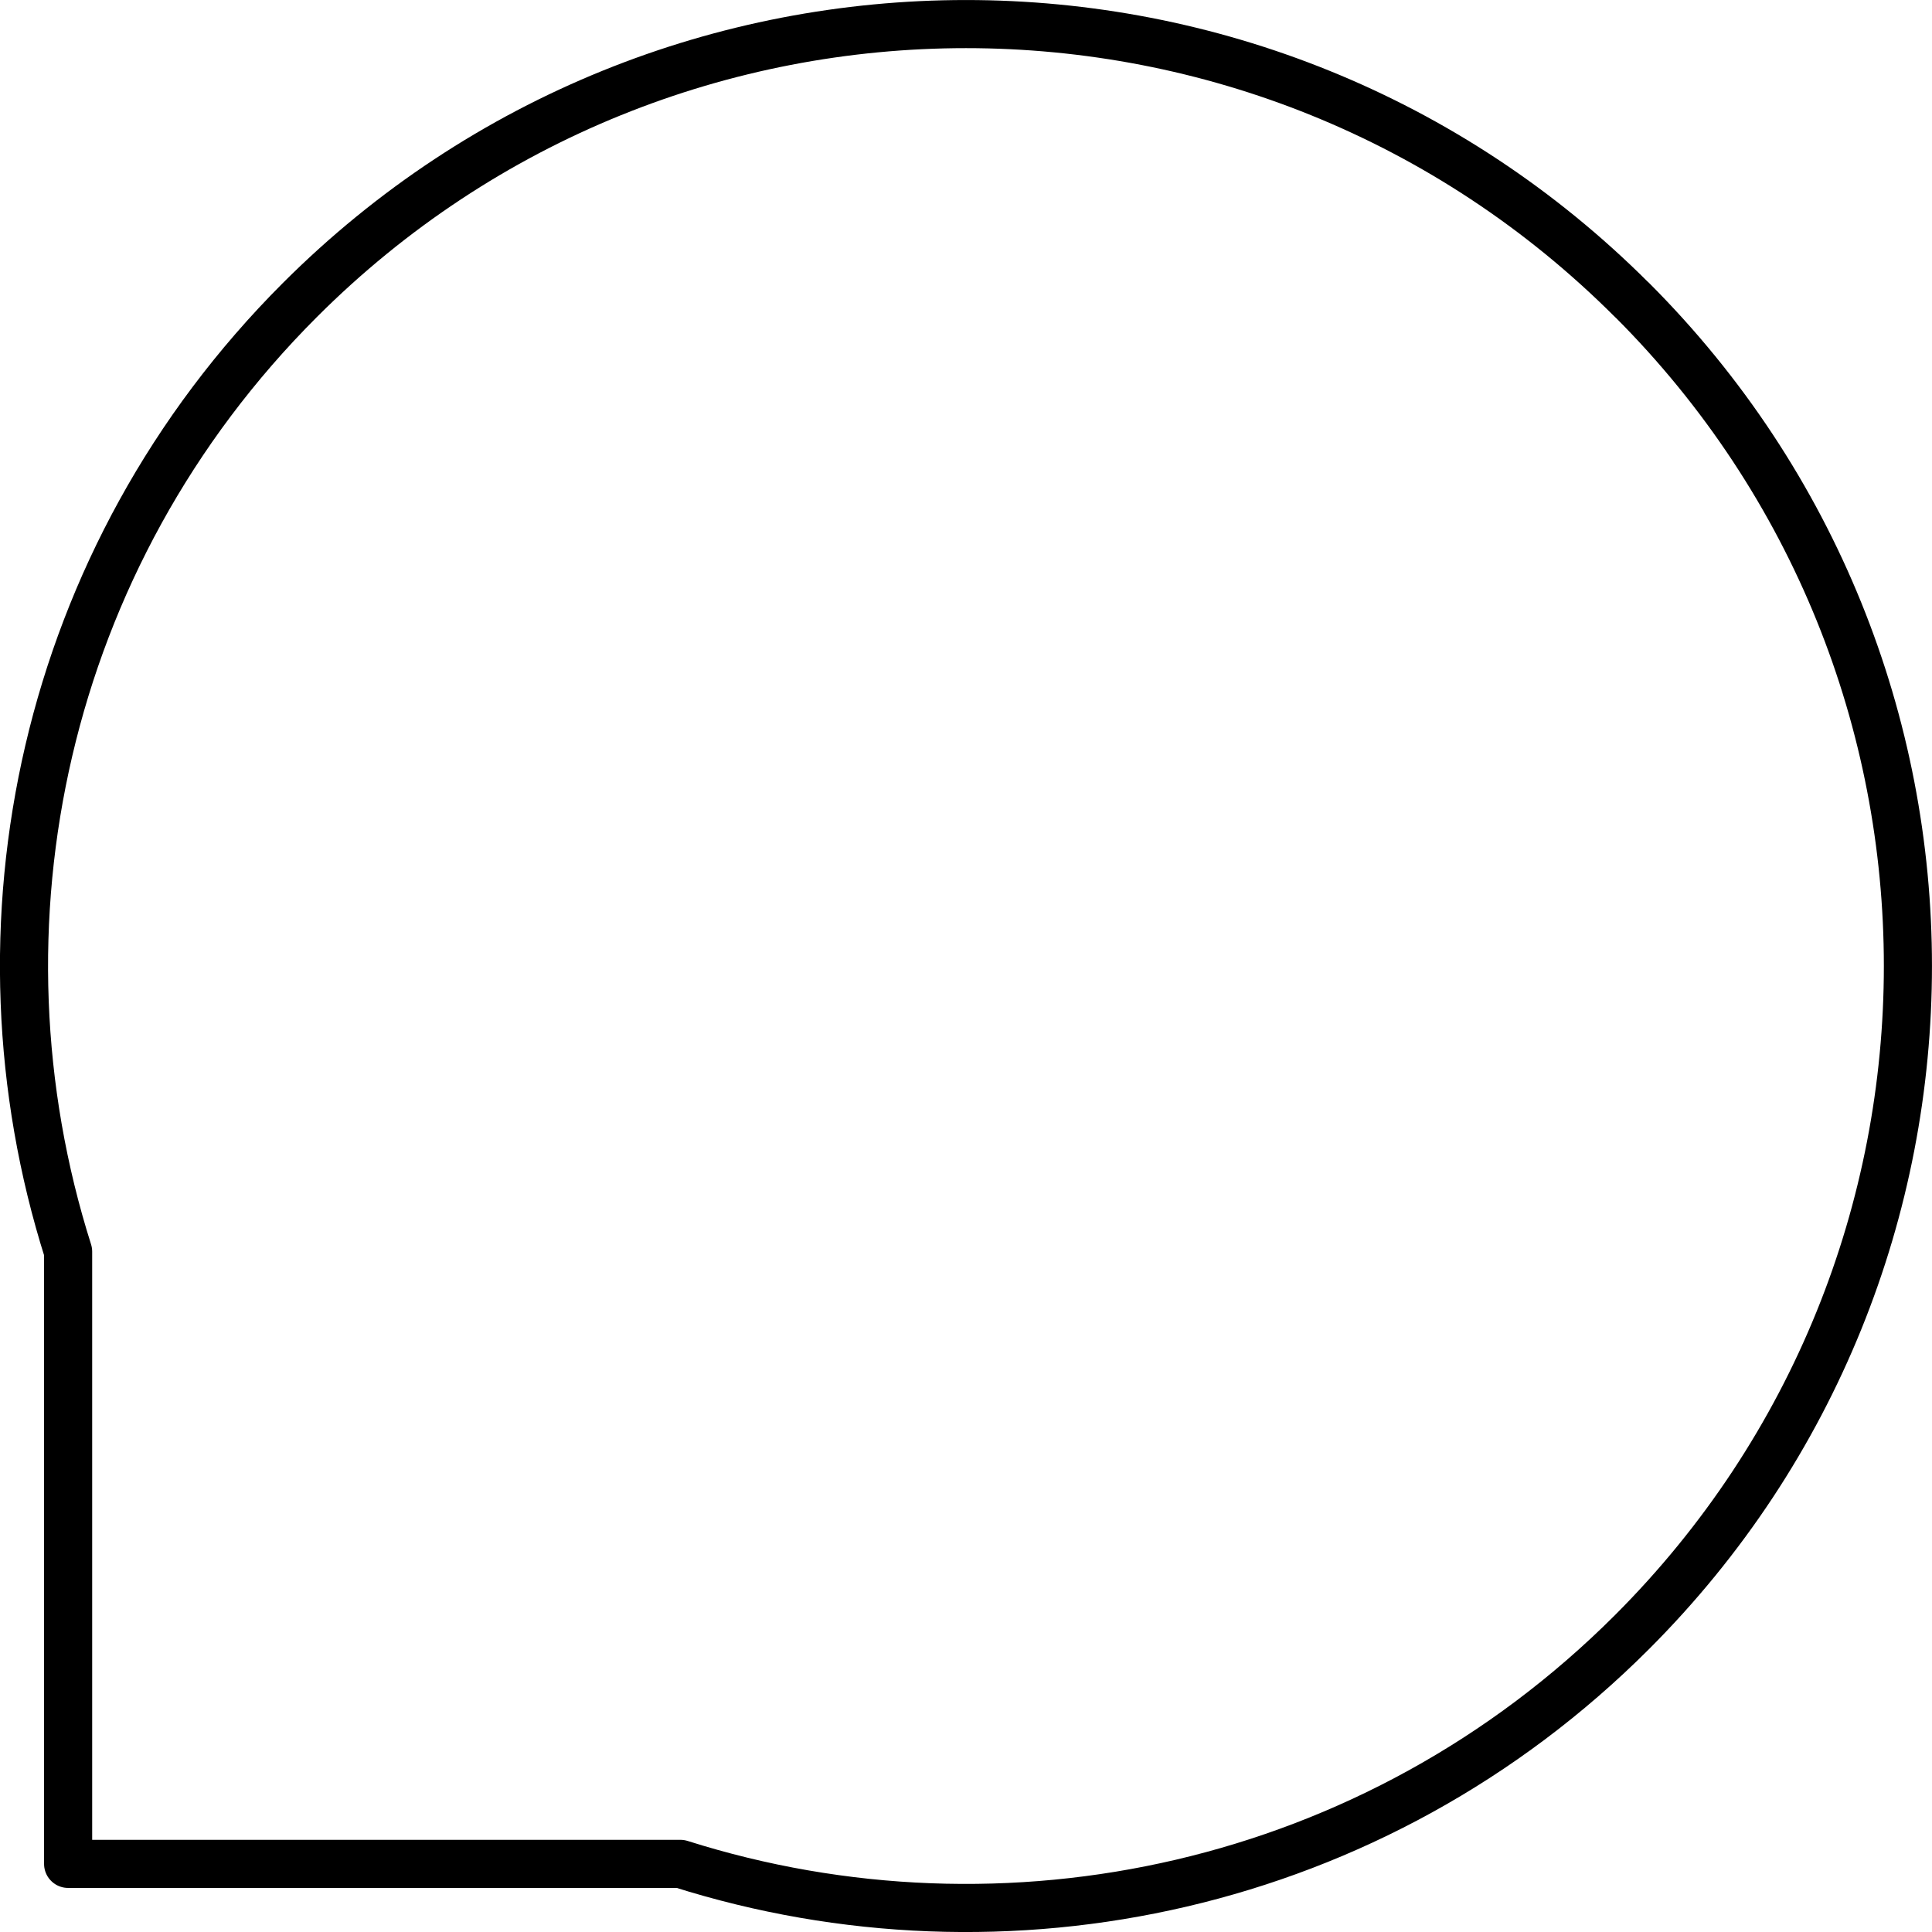
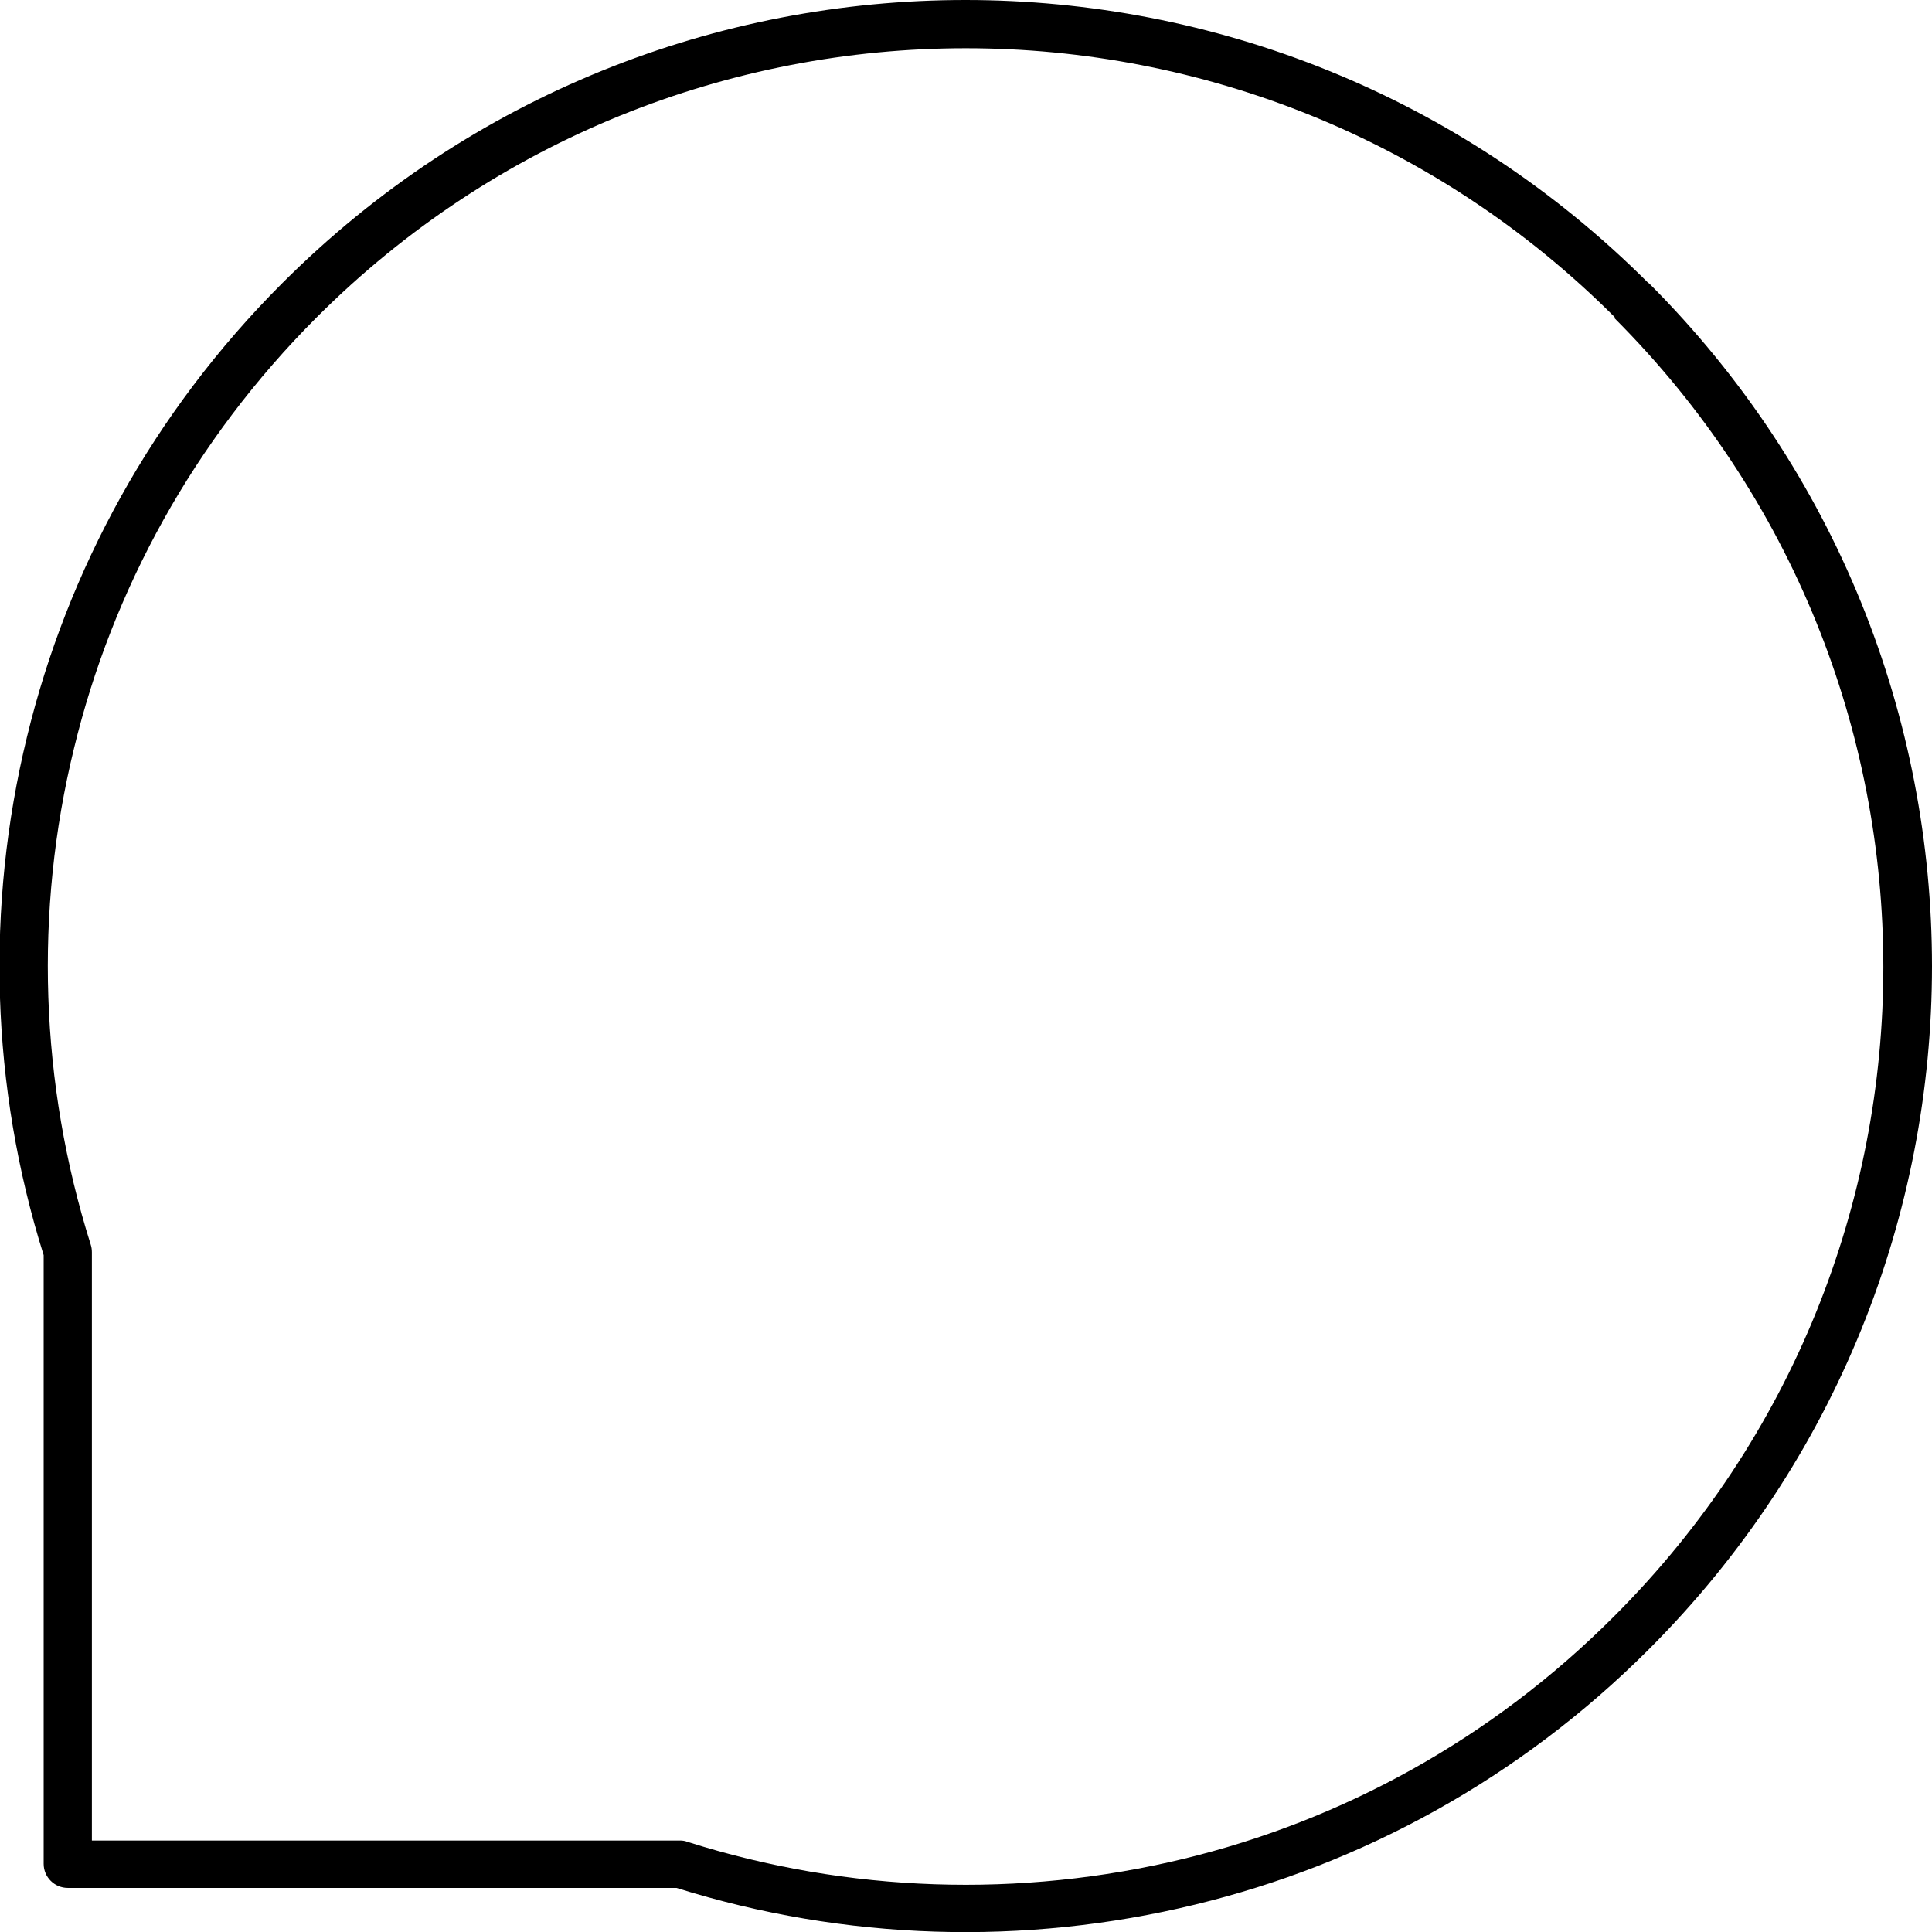
- <svg xmlns="http://www.w3.org/2000/svg" xml:space="preserve" width="13.615mm" height="13.615mm" version="1.1" style="shape-rendering:geometricPrecision; text-rendering:geometricPrecision; image-rendering:optimizeQuality; fill-rule:evenodd; clip-rule:evenodd" viewBox="0 0 167.05 167.05">
+ <svg xmlns="http://www.w3.org/2000/svg" xml:space="preserve" width="7.38mm" height="7.38mm" version="1.1" style="shape-rendering:geometricPrecision; text-rendering:geometricPrecision; image-rendering:optimizeQuality; fill-rule:evenodd; clip-rule:evenodd" viewBox="0 0 46.47 46.47">
  <defs>
    <style type="text/css">
   
-     .str0 {stroke:black;stroke-width:4.16;stroke-linecap:round;stroke-linejoin:round;stroke-miterlimit:22.926}
-     .fil0 {fill:none}
+     .fil0 {fill:black;fill-rule:nonzero}
   
  </style>
  </defs>
  <g id="Layer_x0020_1">
-     <path class="fil0 str0" d="M141.11 25.93c31.81,31.81 31.81,83.38 0,115.19 -22.26,22.26 -54.21,28.94 -82.28,20.04l-52.94 0 0 -52.94c-8.9,-28.07 -2.23,-60.02 20.04,-82.28 31.81,-31.81 83.38,-31.81 115.18,0z" />
+     <path class="fil0" d="M39.66 6.81c4.54,4.54 6.81,10.48 6.81,16.43 0,5.95 -2.27,11.89 -6.81,16.43 -3.12,3.12 -6.91,5.17 -10.91,6.14 -4.11,1 -8.43,0.87 -12.48,-0.4l-14.64 0c-0.32,0 -0.58,-0.26 -0.58,-0.58l0 -14.64c-1.27,-4.04 -1.4,-8.37 -0.4,-12.47 0.97,-4 3.02,-7.79 6.14,-10.91 4.54,-4.54 10.48,-6.81 16.43,-6.81 5.95,0 11.89,2.27 16.43,6.81zm-0.82 0.82c-4.31,-4.31 -9.96,-6.47 -15.61,-6.47 -5.65,0 -11.3,2.16 -15.61,6.47 -2.97,2.97 -4.92,6.57 -5.84,10.37 -0.96,3.92 -0.82,8.06 0.4,11.93 0.02,0.06 0.03,0.12 0.03,0.19l0 14.15 14.15 0c0.06,0 0.12,0.01 0.17,0.03 3.87,1.23 8.02,1.36 11.94,0.41 3.8,-0.92 7.4,-2.87 10.36,-5.84 4.31,-4.31 6.47,-9.96 6.47,-15.61 0,-5.65 -2.16,-11.3 -6.47,-15.61z" />
  </g>
</svg>
